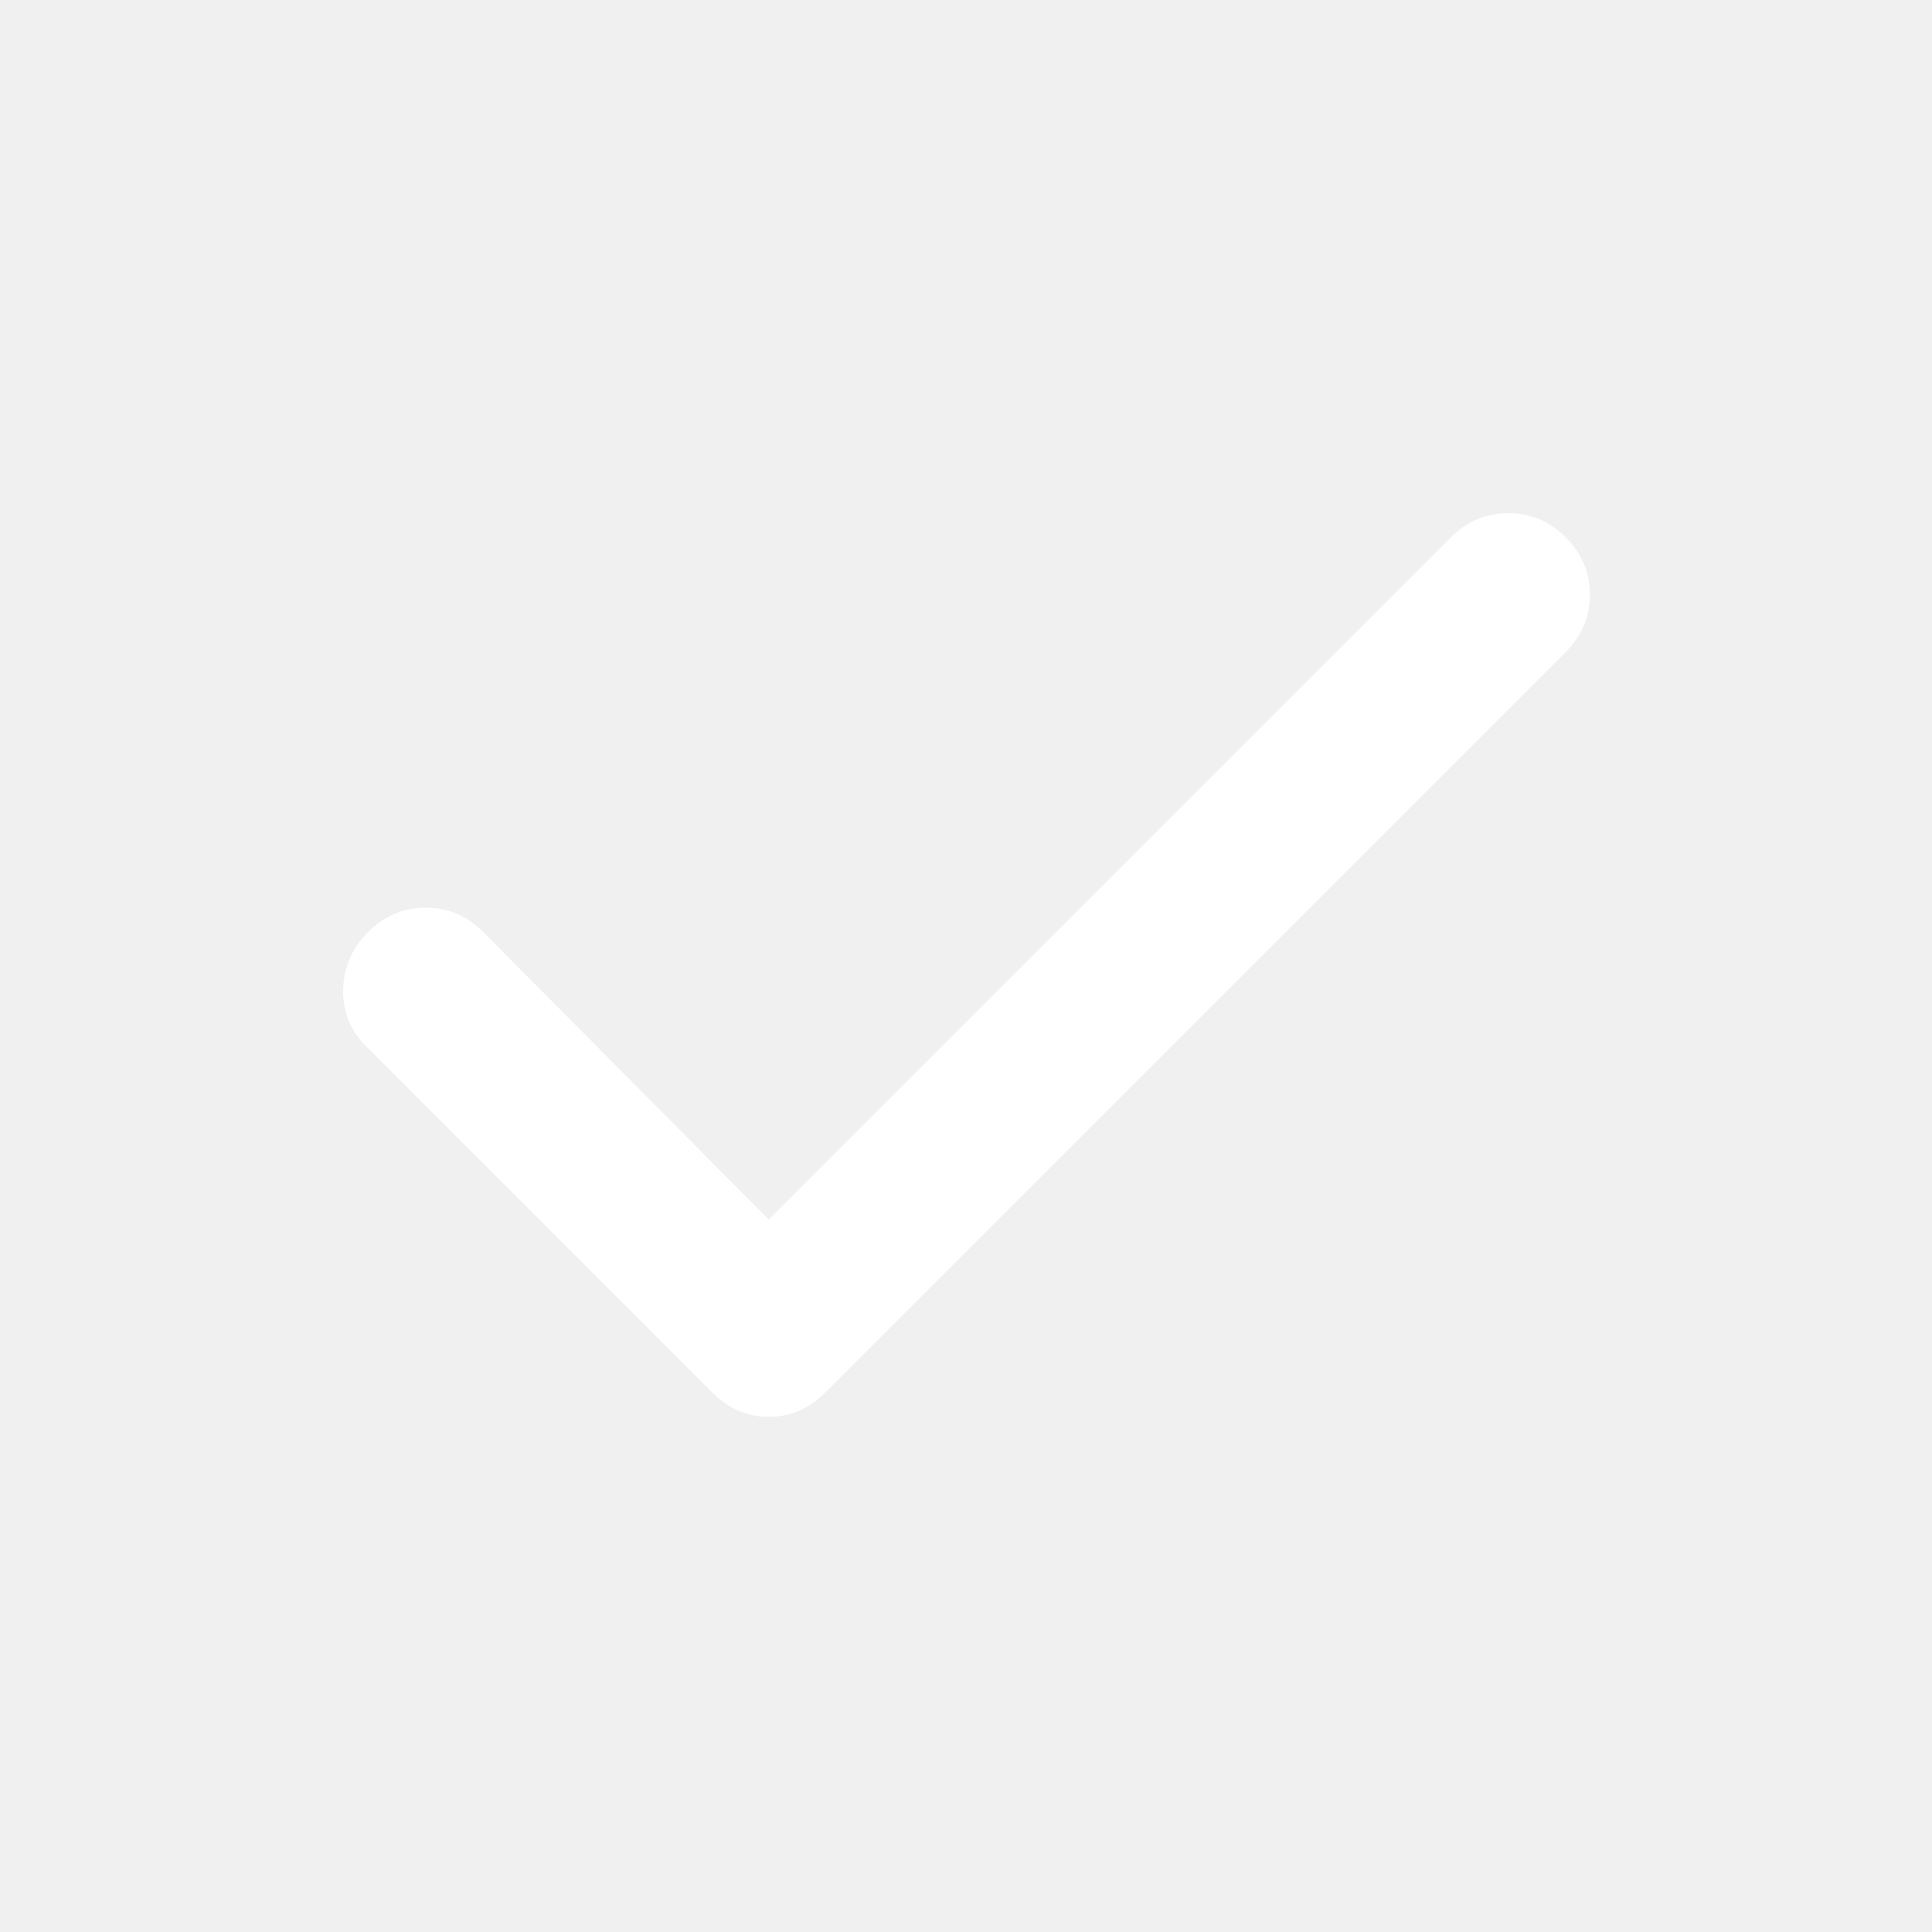
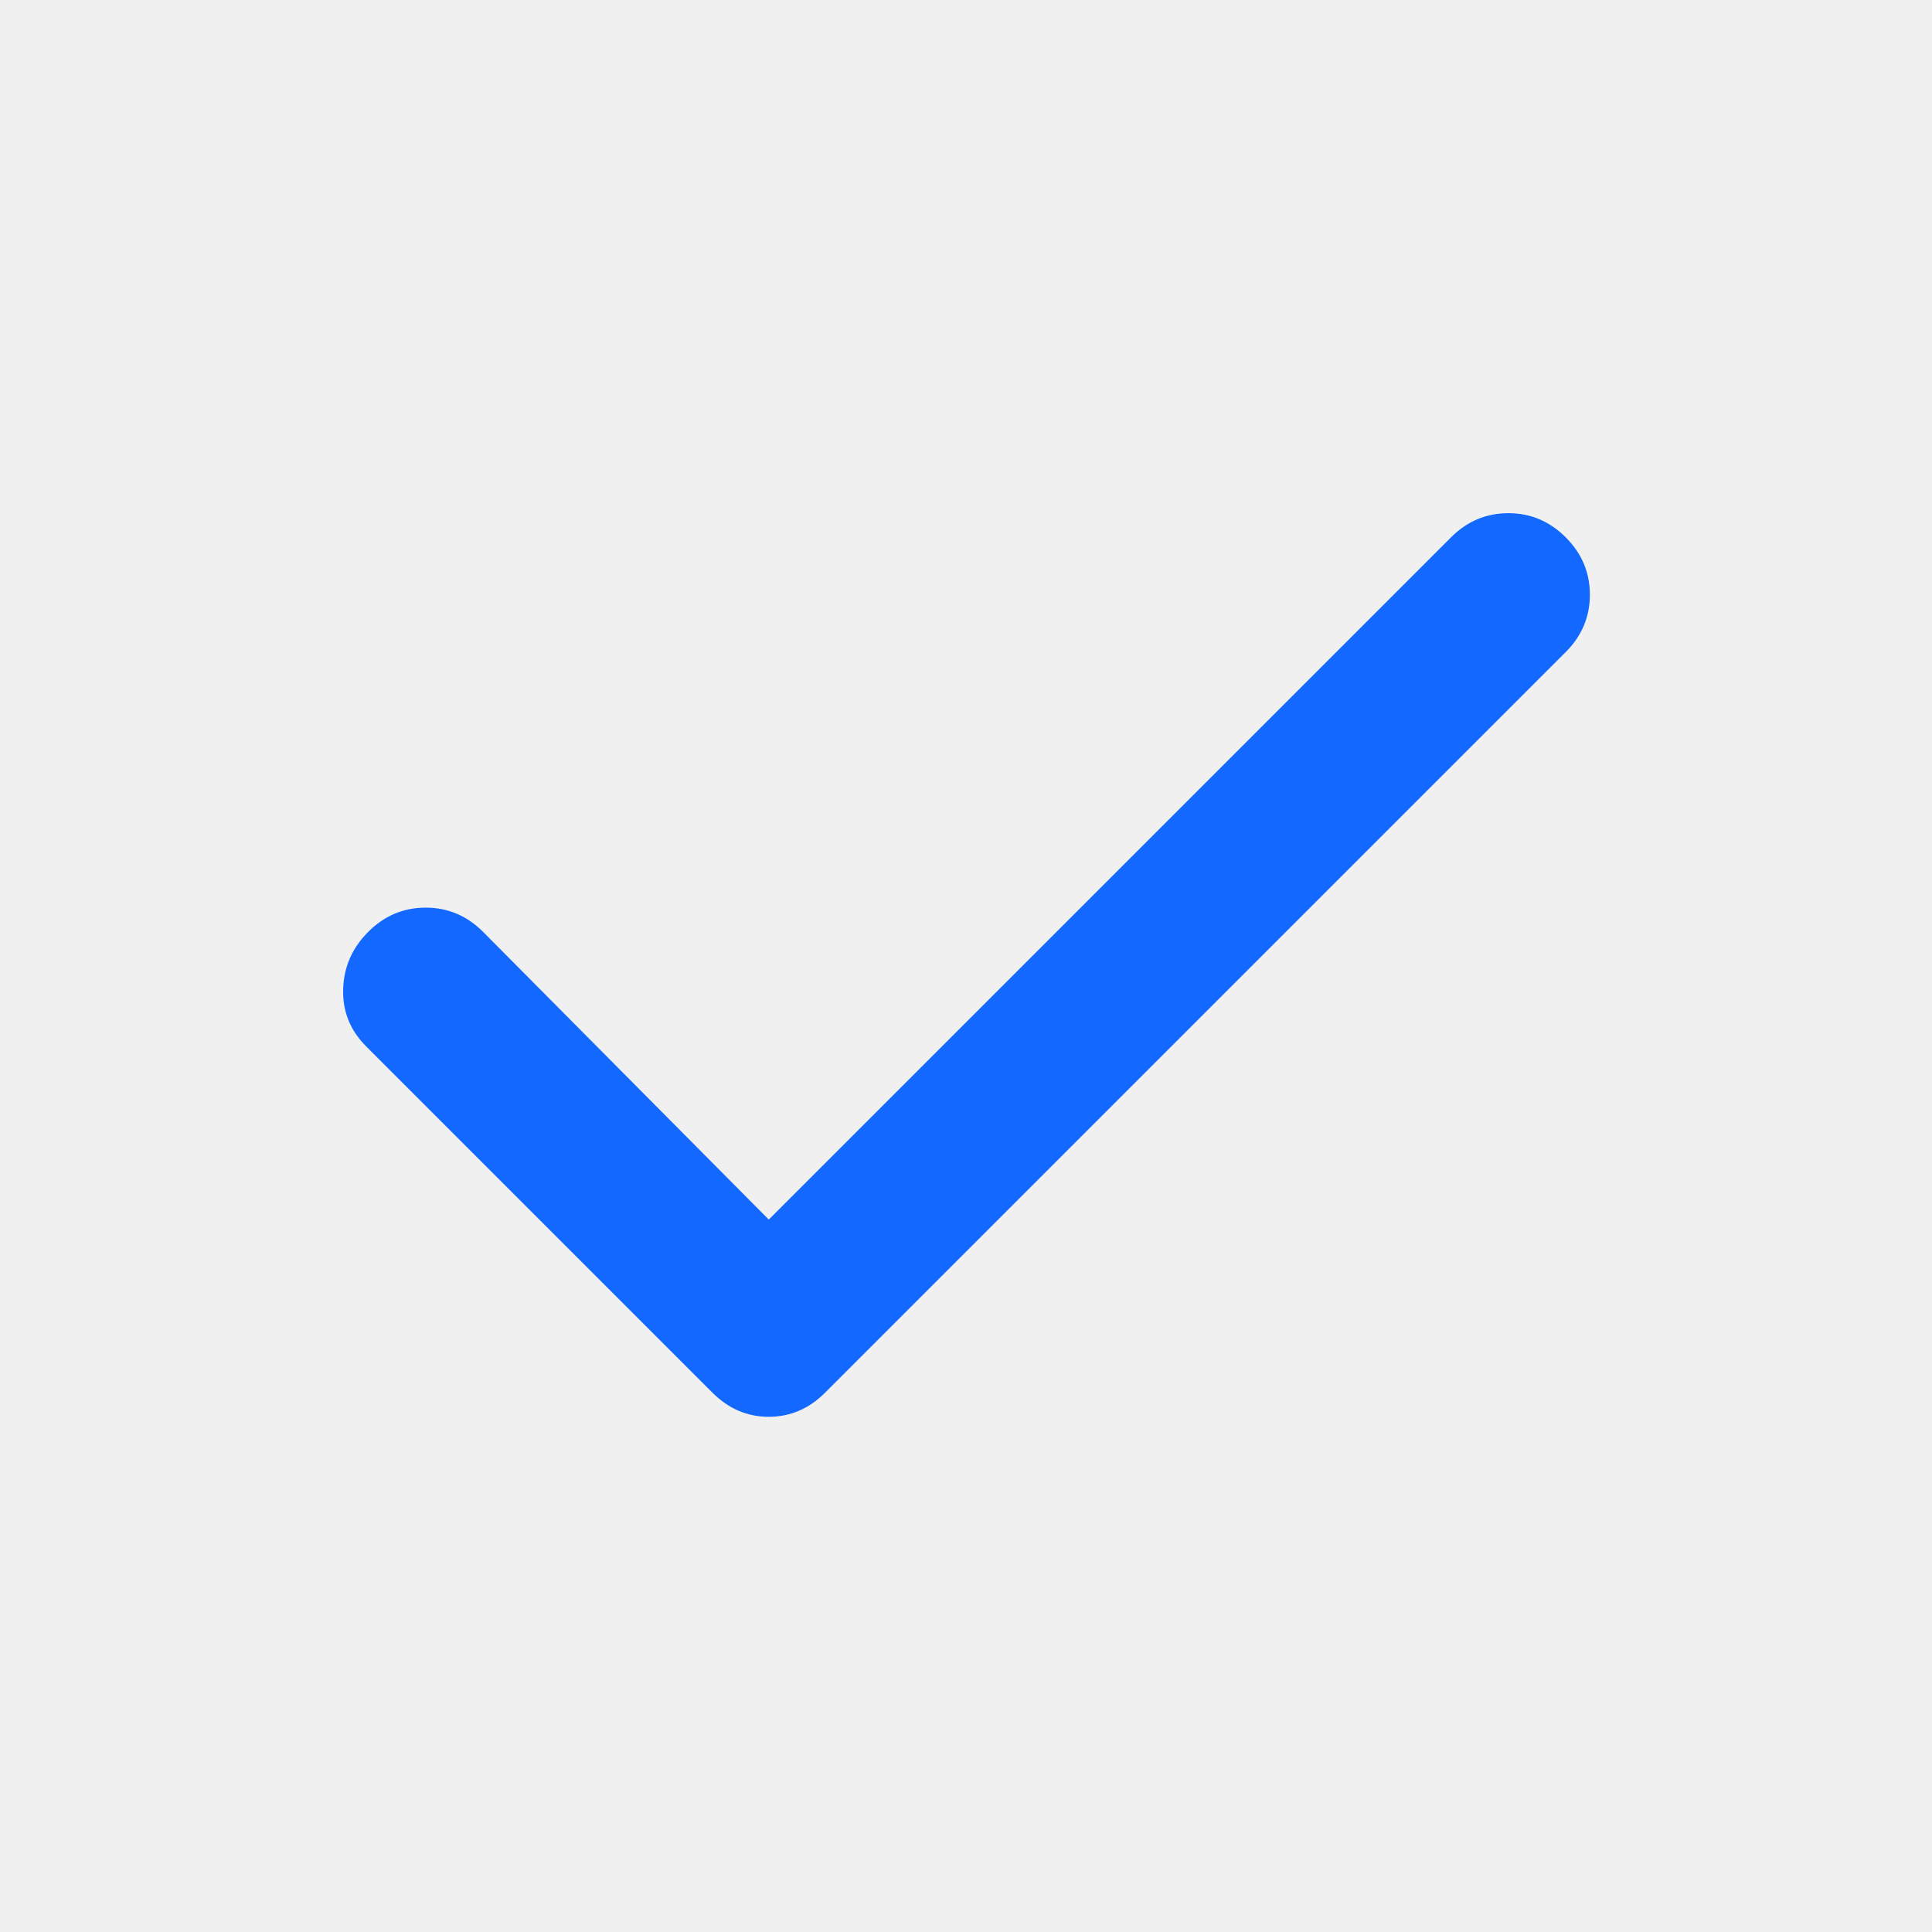
<svg xmlns="http://www.w3.org/2000/svg" width="24" height="24" viewBox="0 0 24 24" fill="none">
  <mask id="mask0_79063_3308" style="mask-type:alpha" maskUnits="userSpaceOnUse" x="0" y="0" width="24" height="24">
-     <rect width="24" height="24" fill="#D9D9D9" />
+     <rect width="24" height="24" fill="#1268FF" />
  </mask>
  <g mask="url(#mask0_79063_3308)">
-     <path d="M9.55 15.15L18.025 6.675C18.225 6.475 18.462 6.375 18.738 6.375C19.012 6.375 19.25 6.475 19.45 6.675C19.65 6.875 19.75 7.112 19.75 7.388C19.75 7.662 19.65 7.9 19.45 8.1L10.25 17.3C10.05 17.5 9.817 17.6 9.55 17.6C9.283 17.6 9.05 17.5 8.85 17.3L4.55 13C4.35 12.8 4.254 12.562 4.263 12.287C4.271 12.012 4.375 11.775 4.575 11.575C4.775 11.375 5.013 11.275 5.288 11.275C5.563 11.275 5.8 11.375 6 11.575L9.55 15.15Z" fill="white" />
+     <path d="M9.55 15.15L18.025 6.675C18.225 6.475 18.462 6.375 18.738 6.375C19.012 6.375 19.25 6.475 19.45 6.675C19.65 6.875 19.75 7.112 19.75 7.388C19.75 7.662 19.65 7.9 19.45 8.1L10.25 17.3C10.05 17.5 9.817 17.6 9.55 17.6C9.283 17.6 9.05 17.5 8.85 17.3L4.55 13C4.35 12.8 4.254 12.562 4.263 12.287C4.271 12.012 4.375 11.775 4.575 11.575C4.775 11.375 5.013 11.275 5.288 11.275C5.563 11.275 5.8 11.375 6 11.575L9.55 15.15Z" fill="#1268FF" />
  </g>
</svg>
